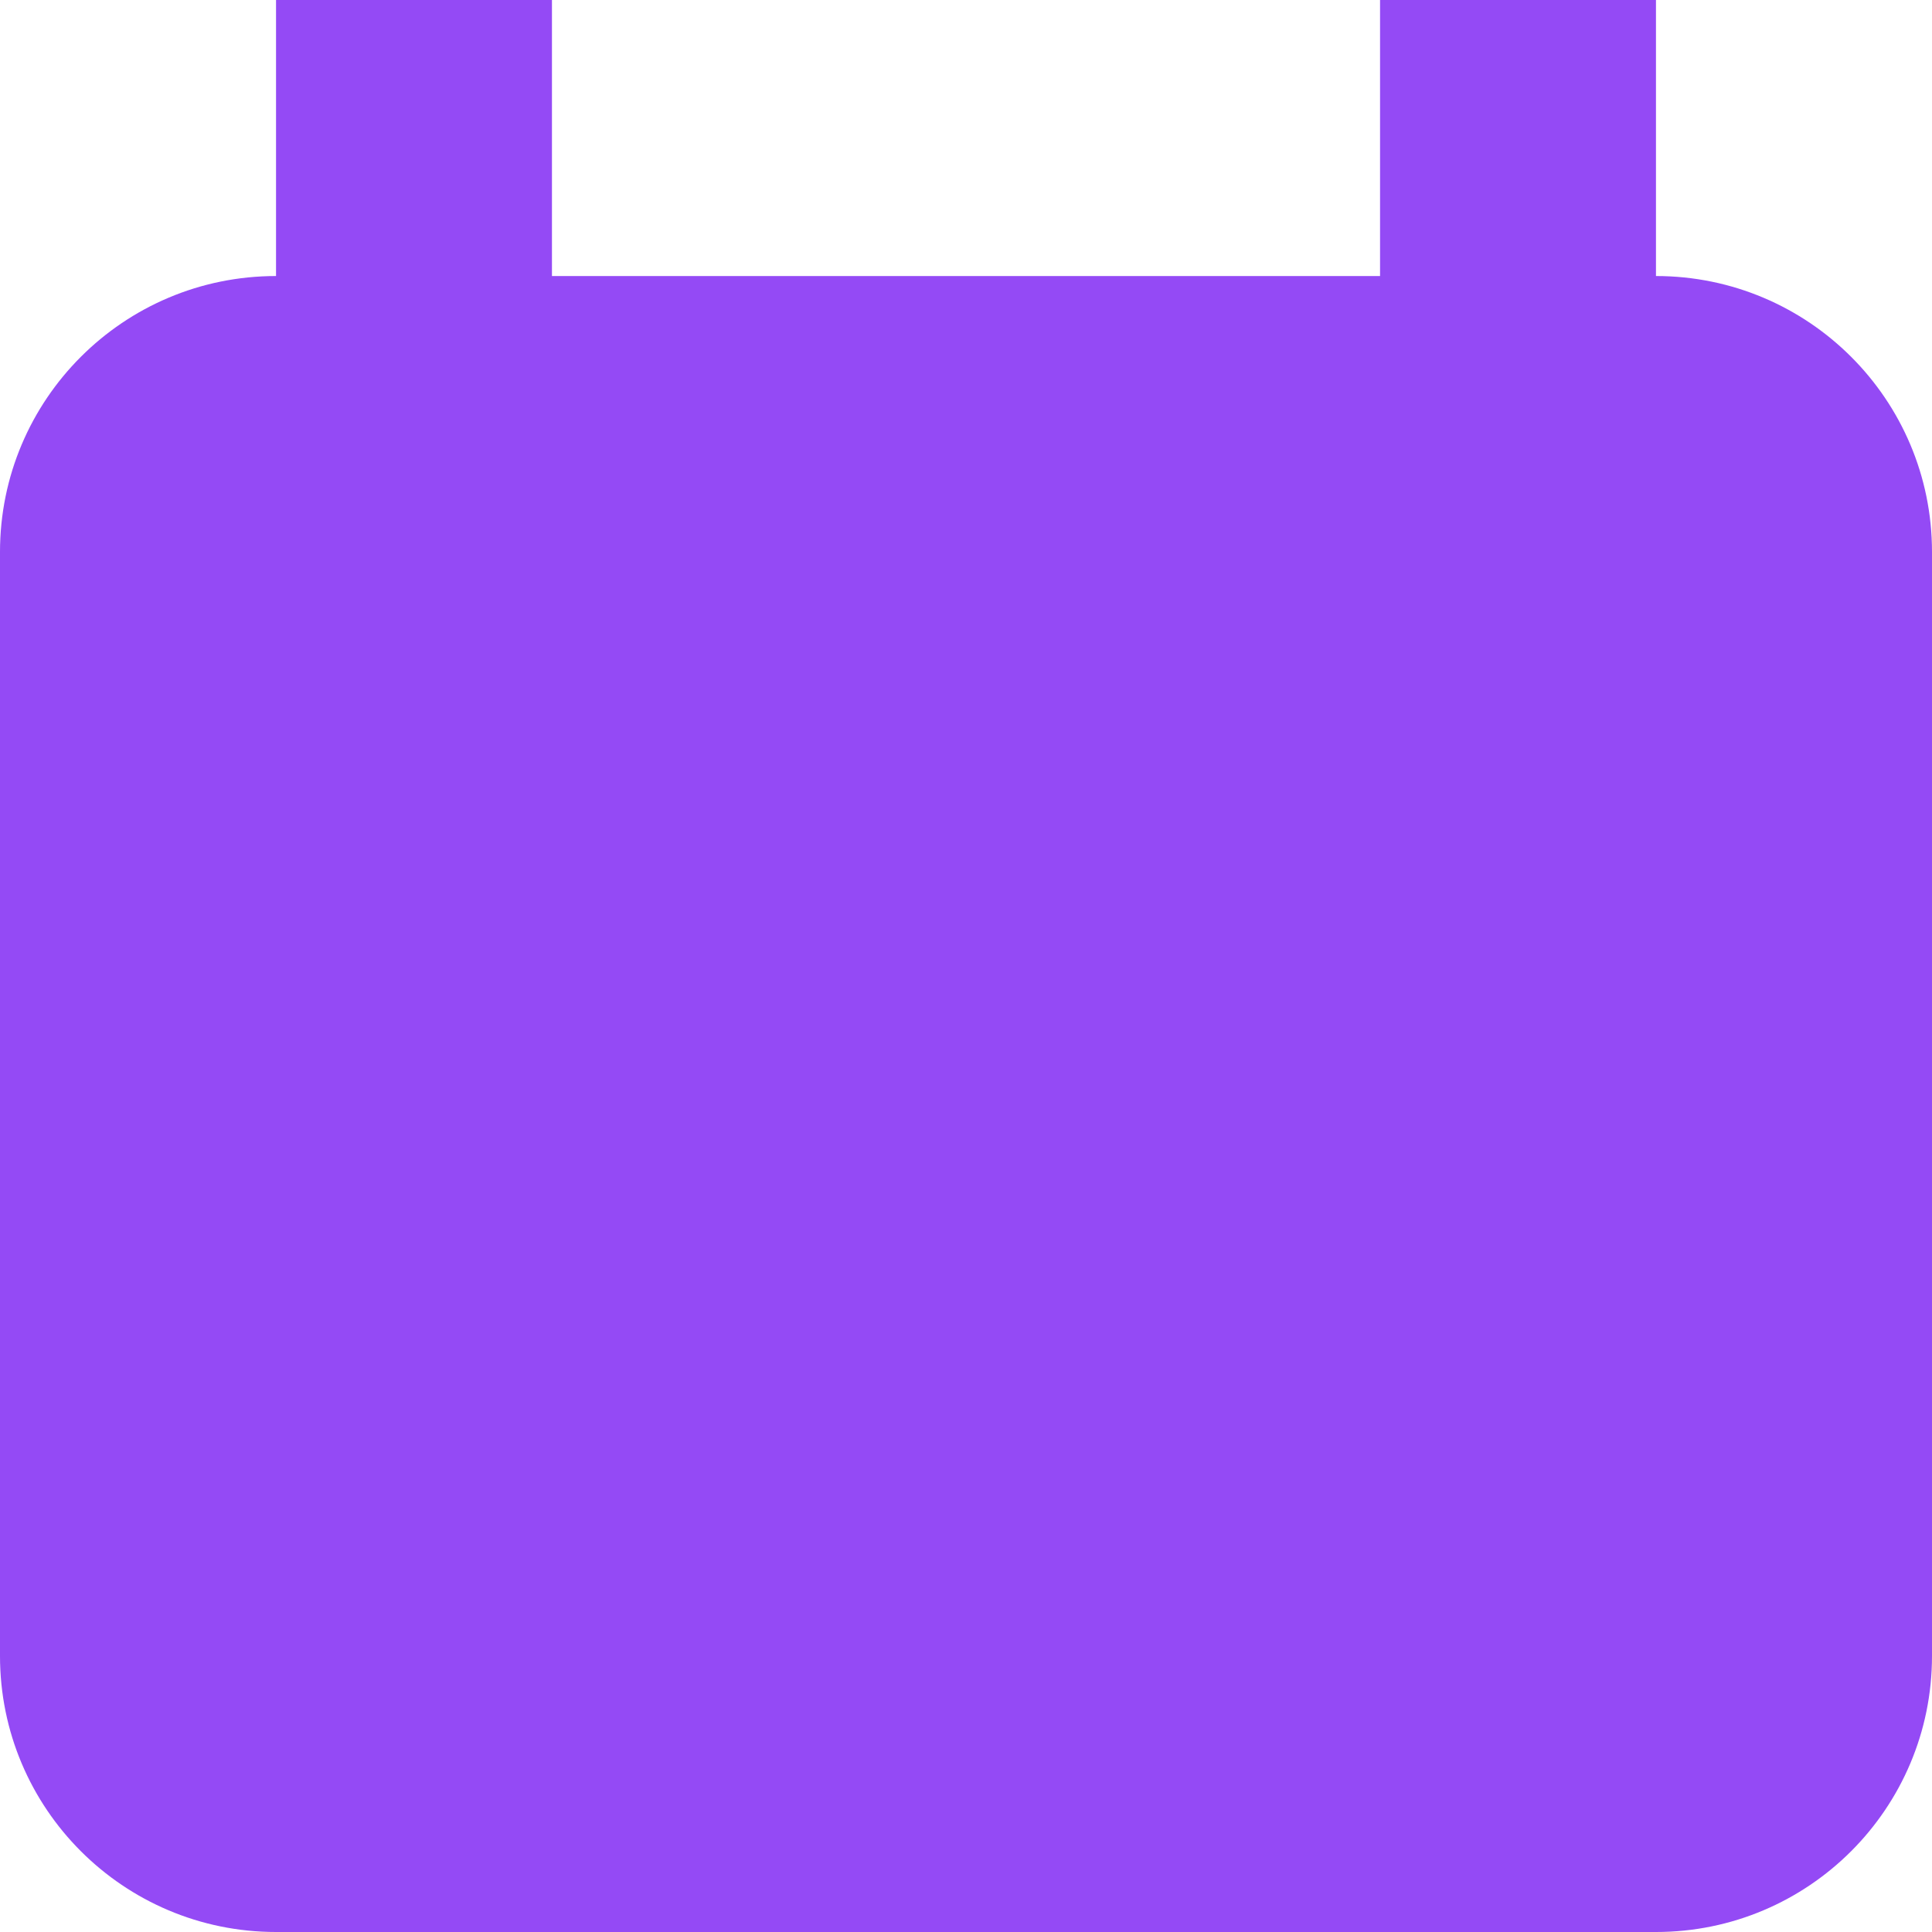
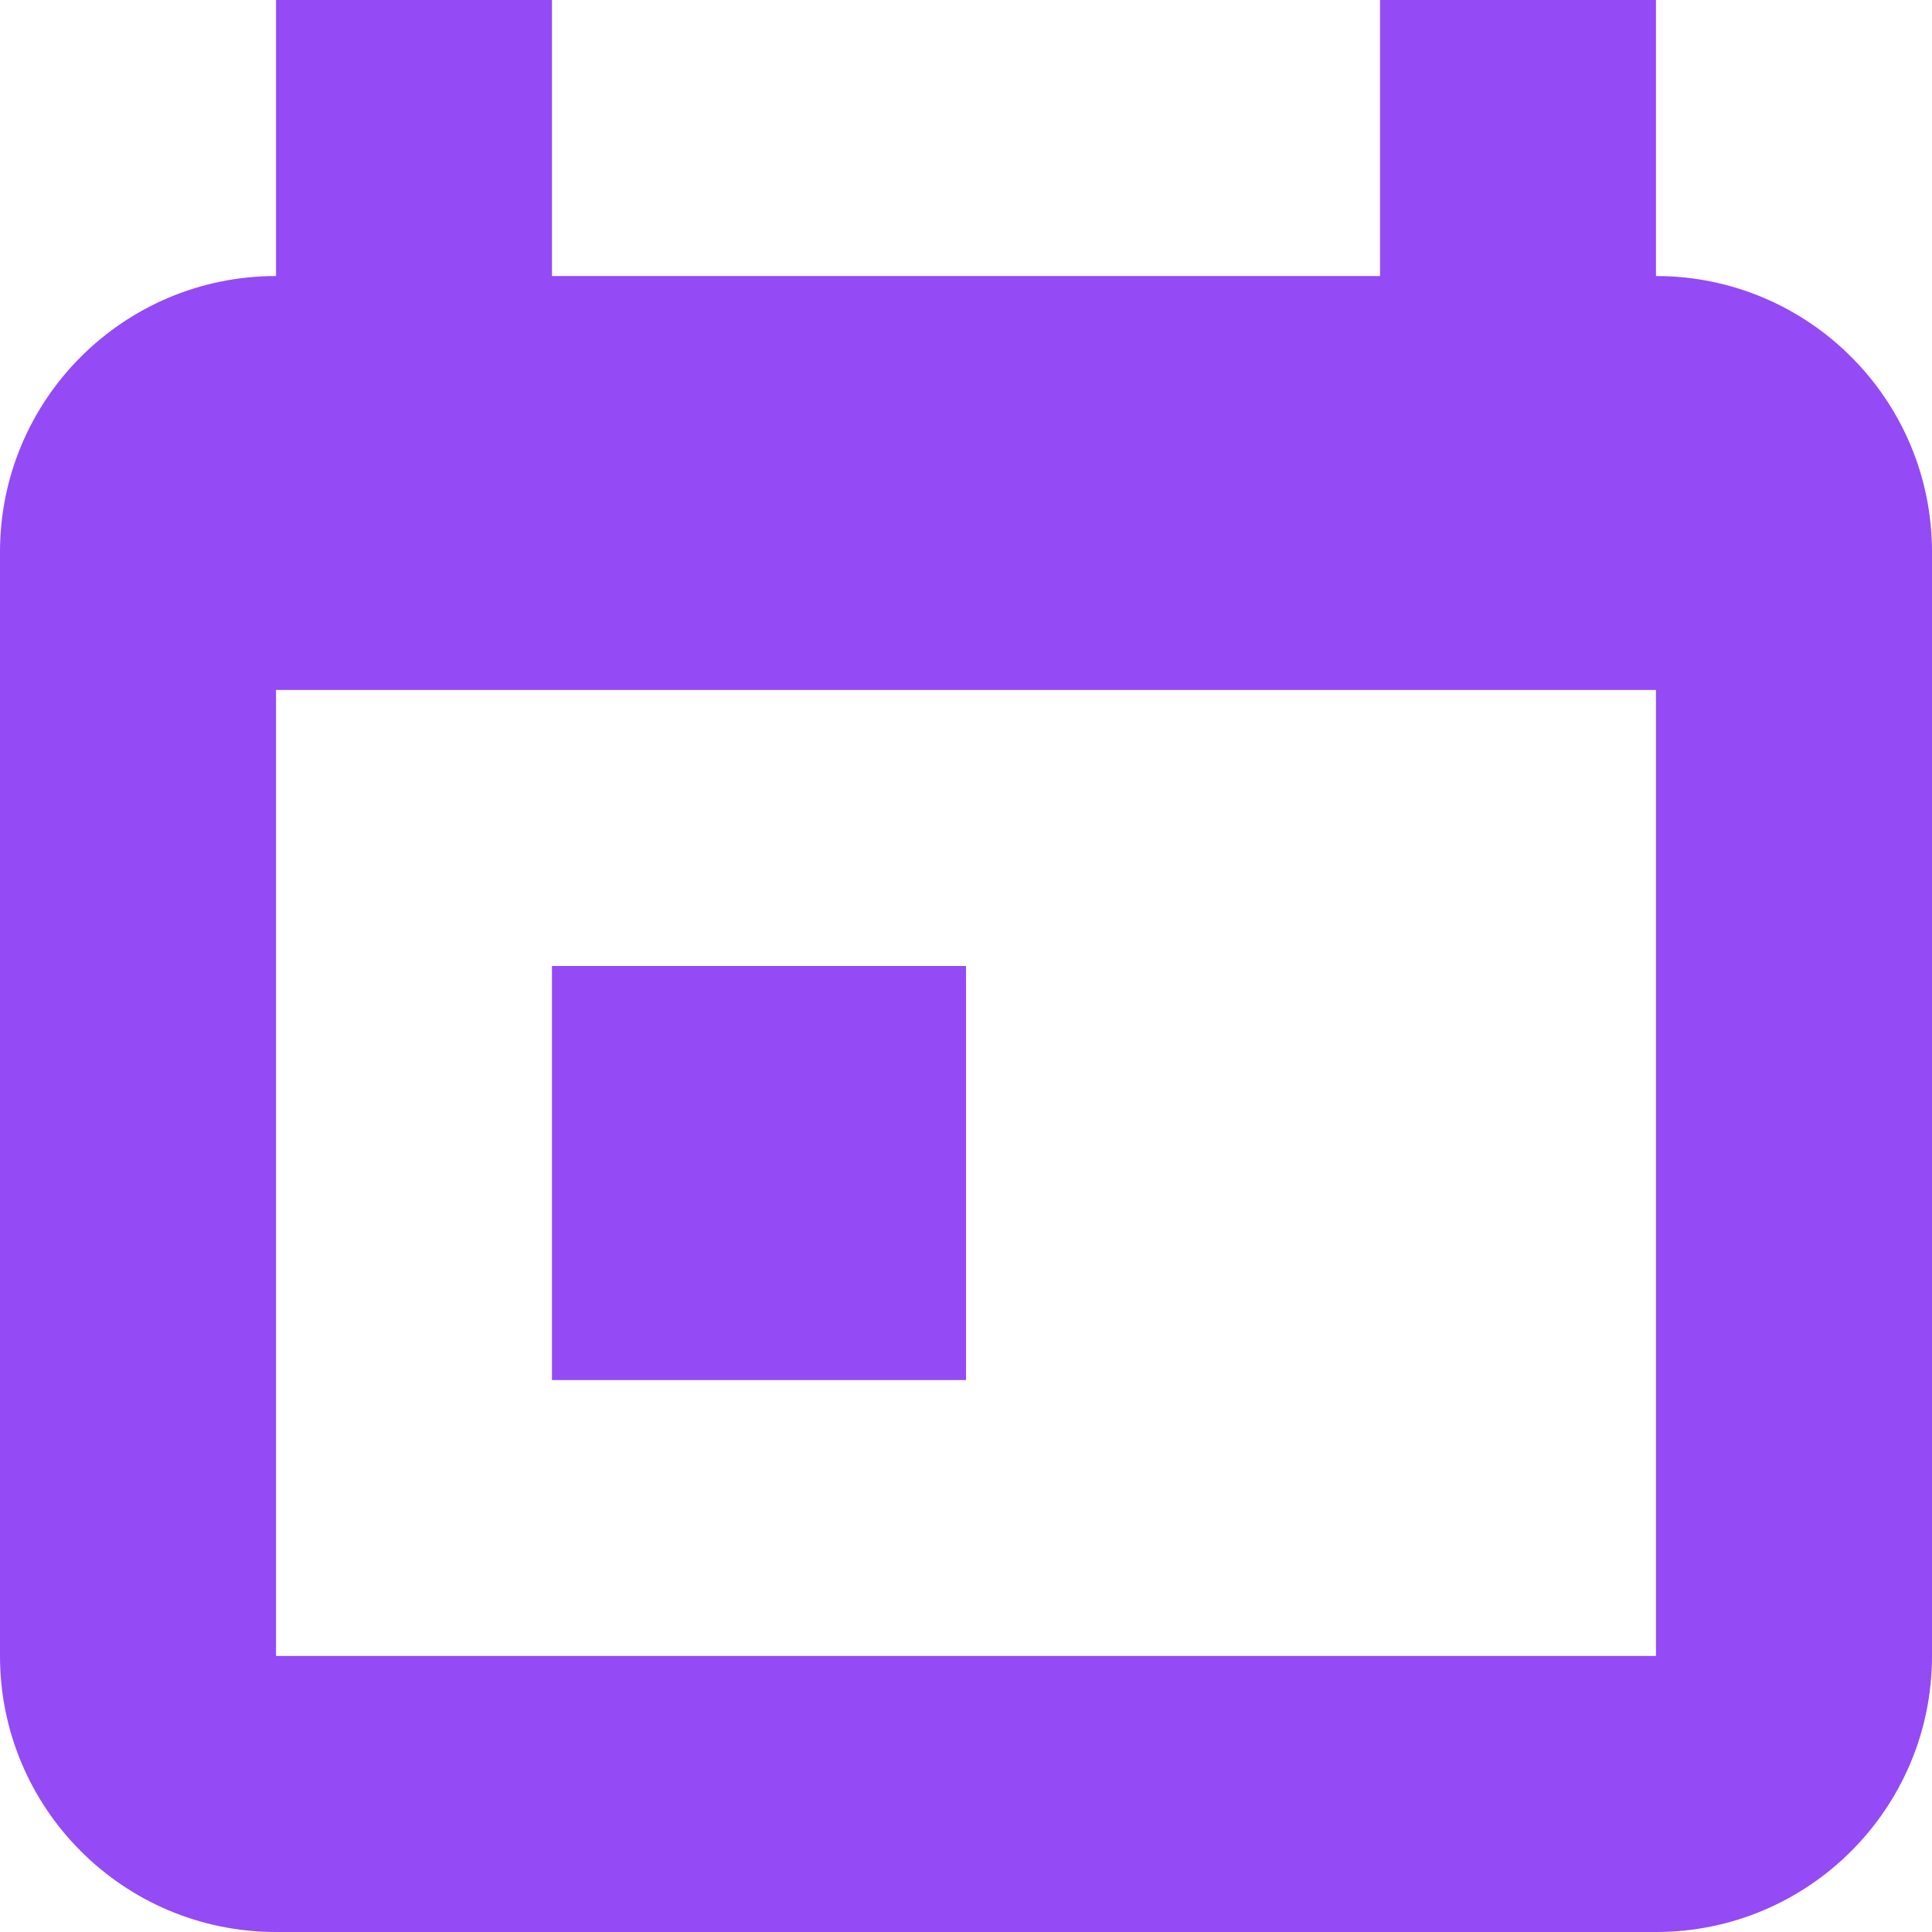
<svg xmlns="http://www.w3.org/2000/svg" width="16" height="16" viewBox="0 0 16 16" fill="none">
  <g id="status / meet">
    <g id="Vector Meet">
      <path d="M8 8H4.571V11.429H8V8Z" fill="#944AF5" />
-       <path fillRule="evenodd" clipRule="evenodd" d="M4.571 0H2.286V2.286C1.023 2.286 0 3.309 0 4.571V13.714C0 14.977 1.023 16 2.286 16H13.714C14.977 16 16 14.977 16 13.714V4.571C16 3.309 14.977 2.286 13.714 2.286V0H11.429V2.286H4.571V0ZM13.714 5.714H2.286V13.714H13.714V5.714Z" fill="#944AF5" />
+       <path fill-rule="evenodd" clip-rule="evenodd" d="M4.571 0H2.286V2.286C1.023 2.286 0 3.309 0 4.571V13.714C0 14.977 1.023 16 2.286 16H13.714C14.977 16 16 14.977 16 13.714V4.571C16 3.309 14.977 2.286 13.714 2.286V0H11.429V2.286H4.571V0ZM13.714 5.714H2.286V13.714H13.714V5.714Z" fill="#944AF5" />
    </g>
  </g>
</svg>
